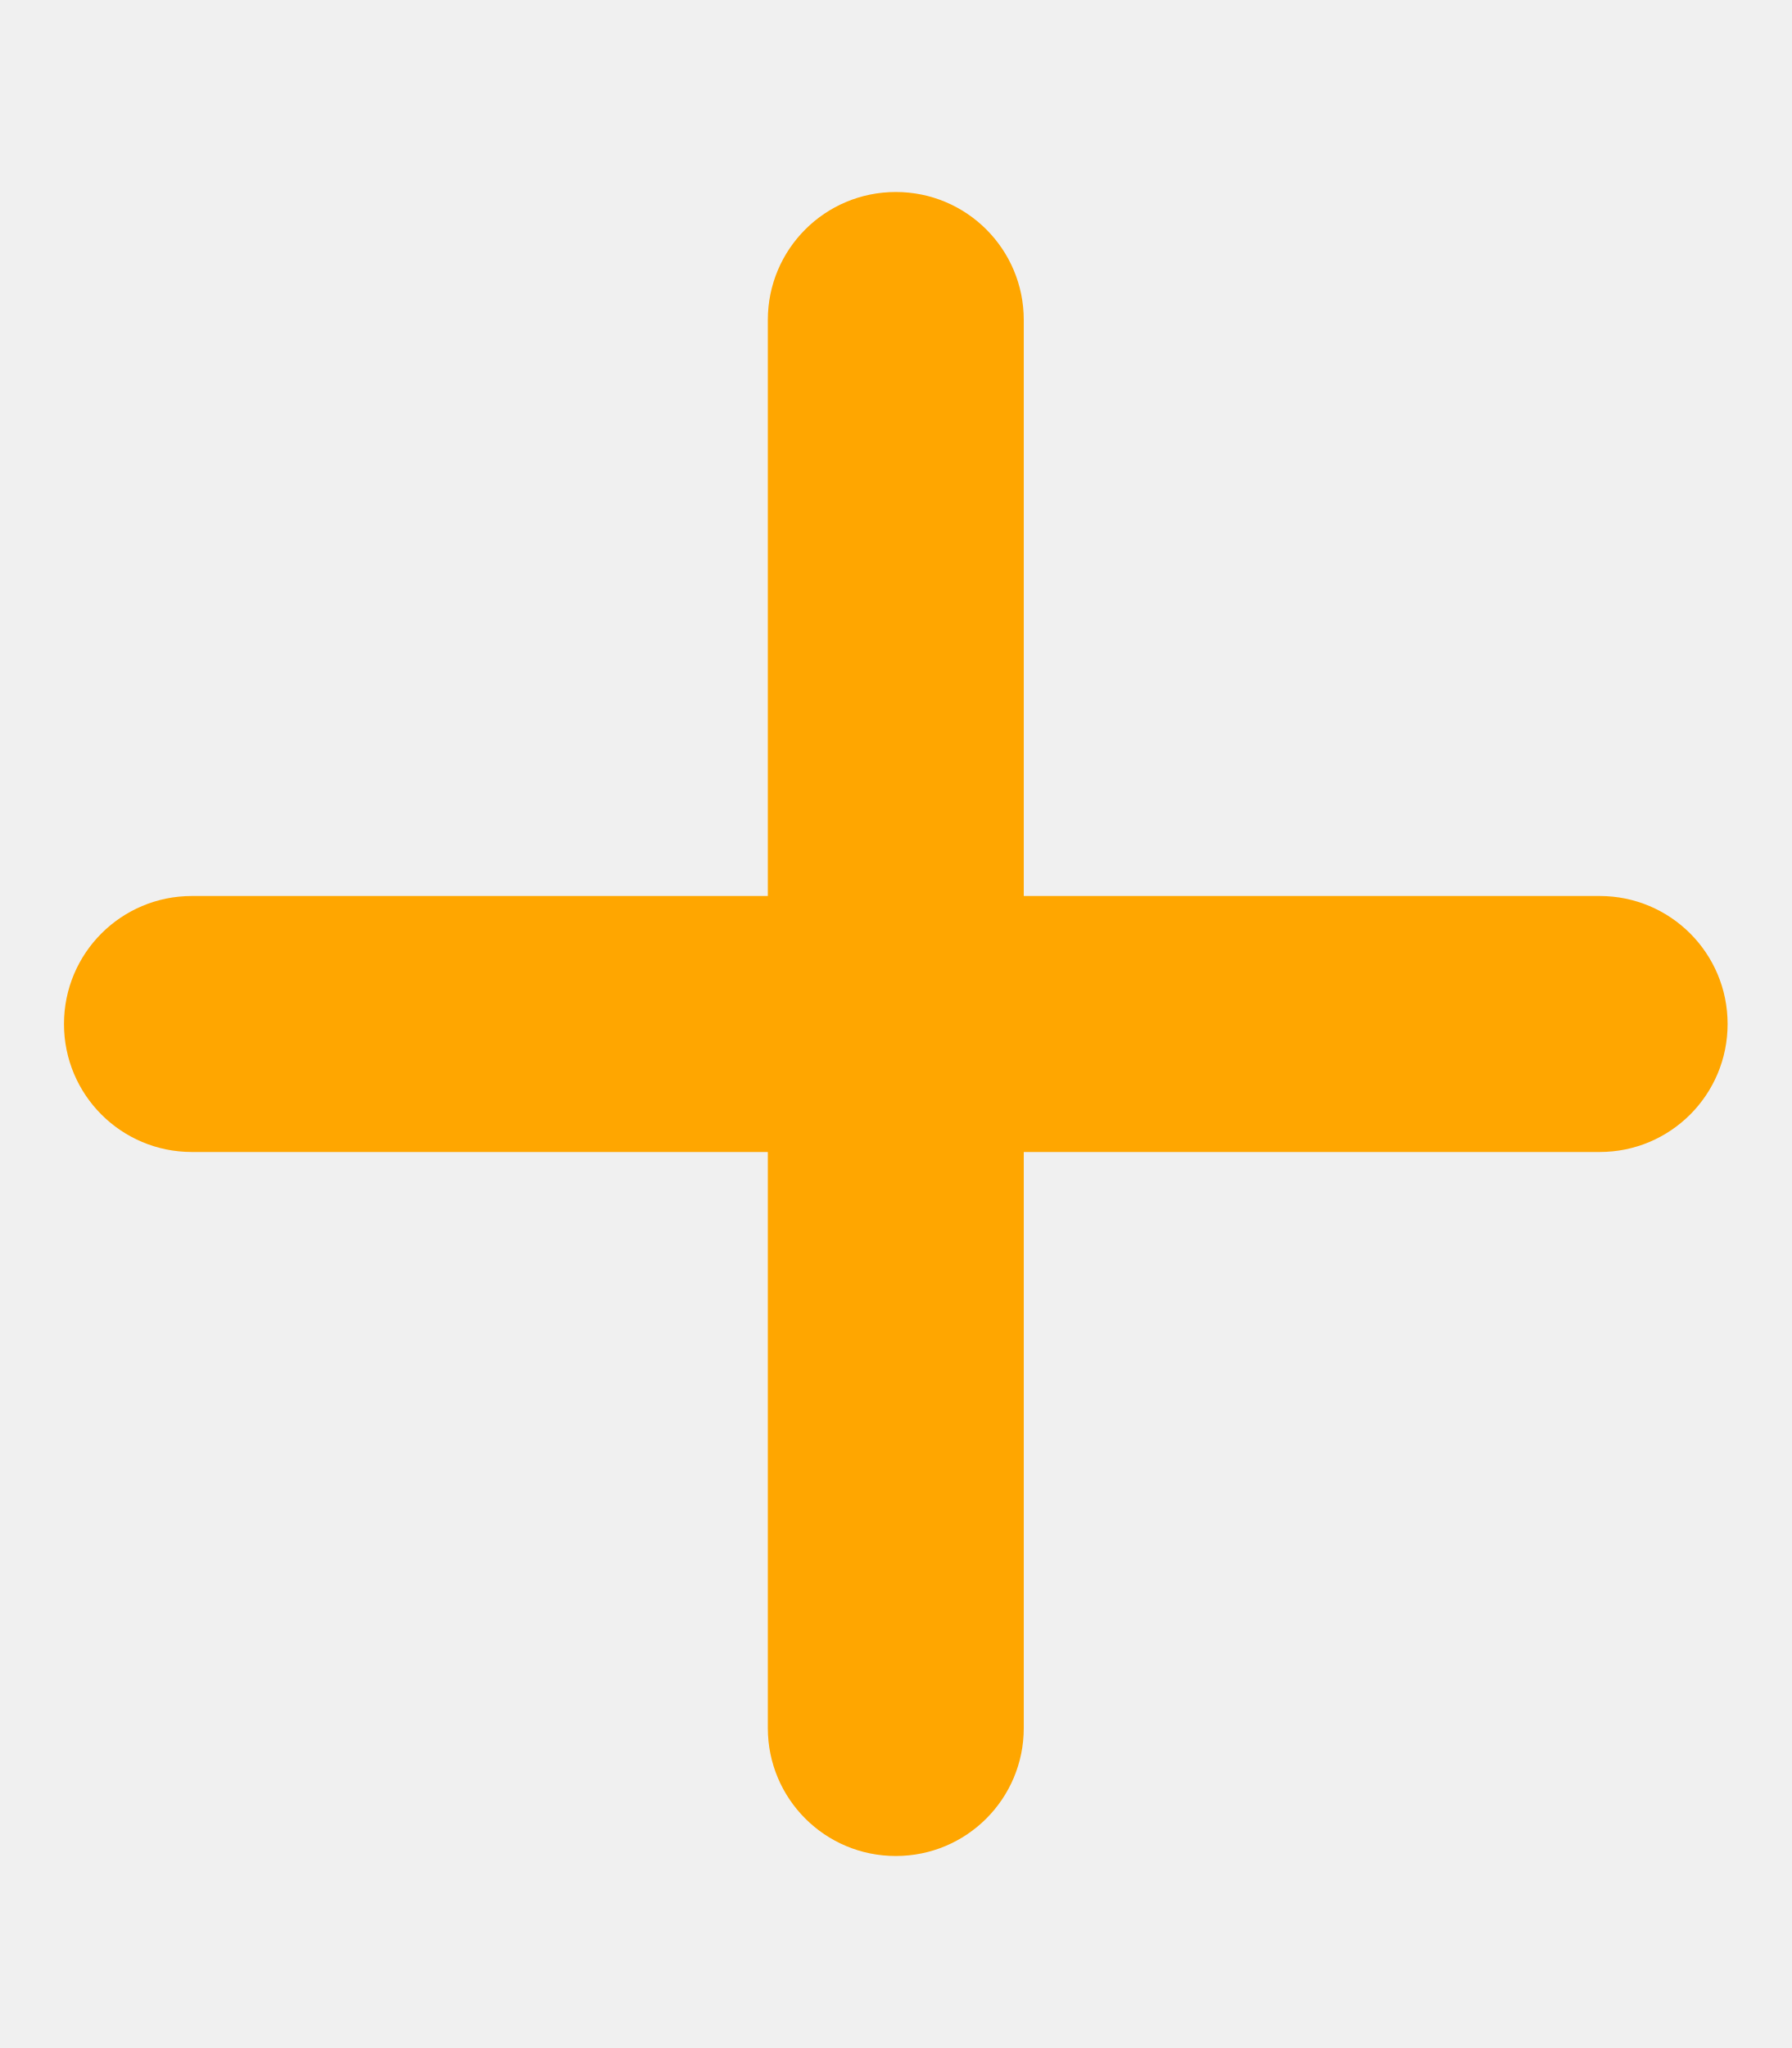
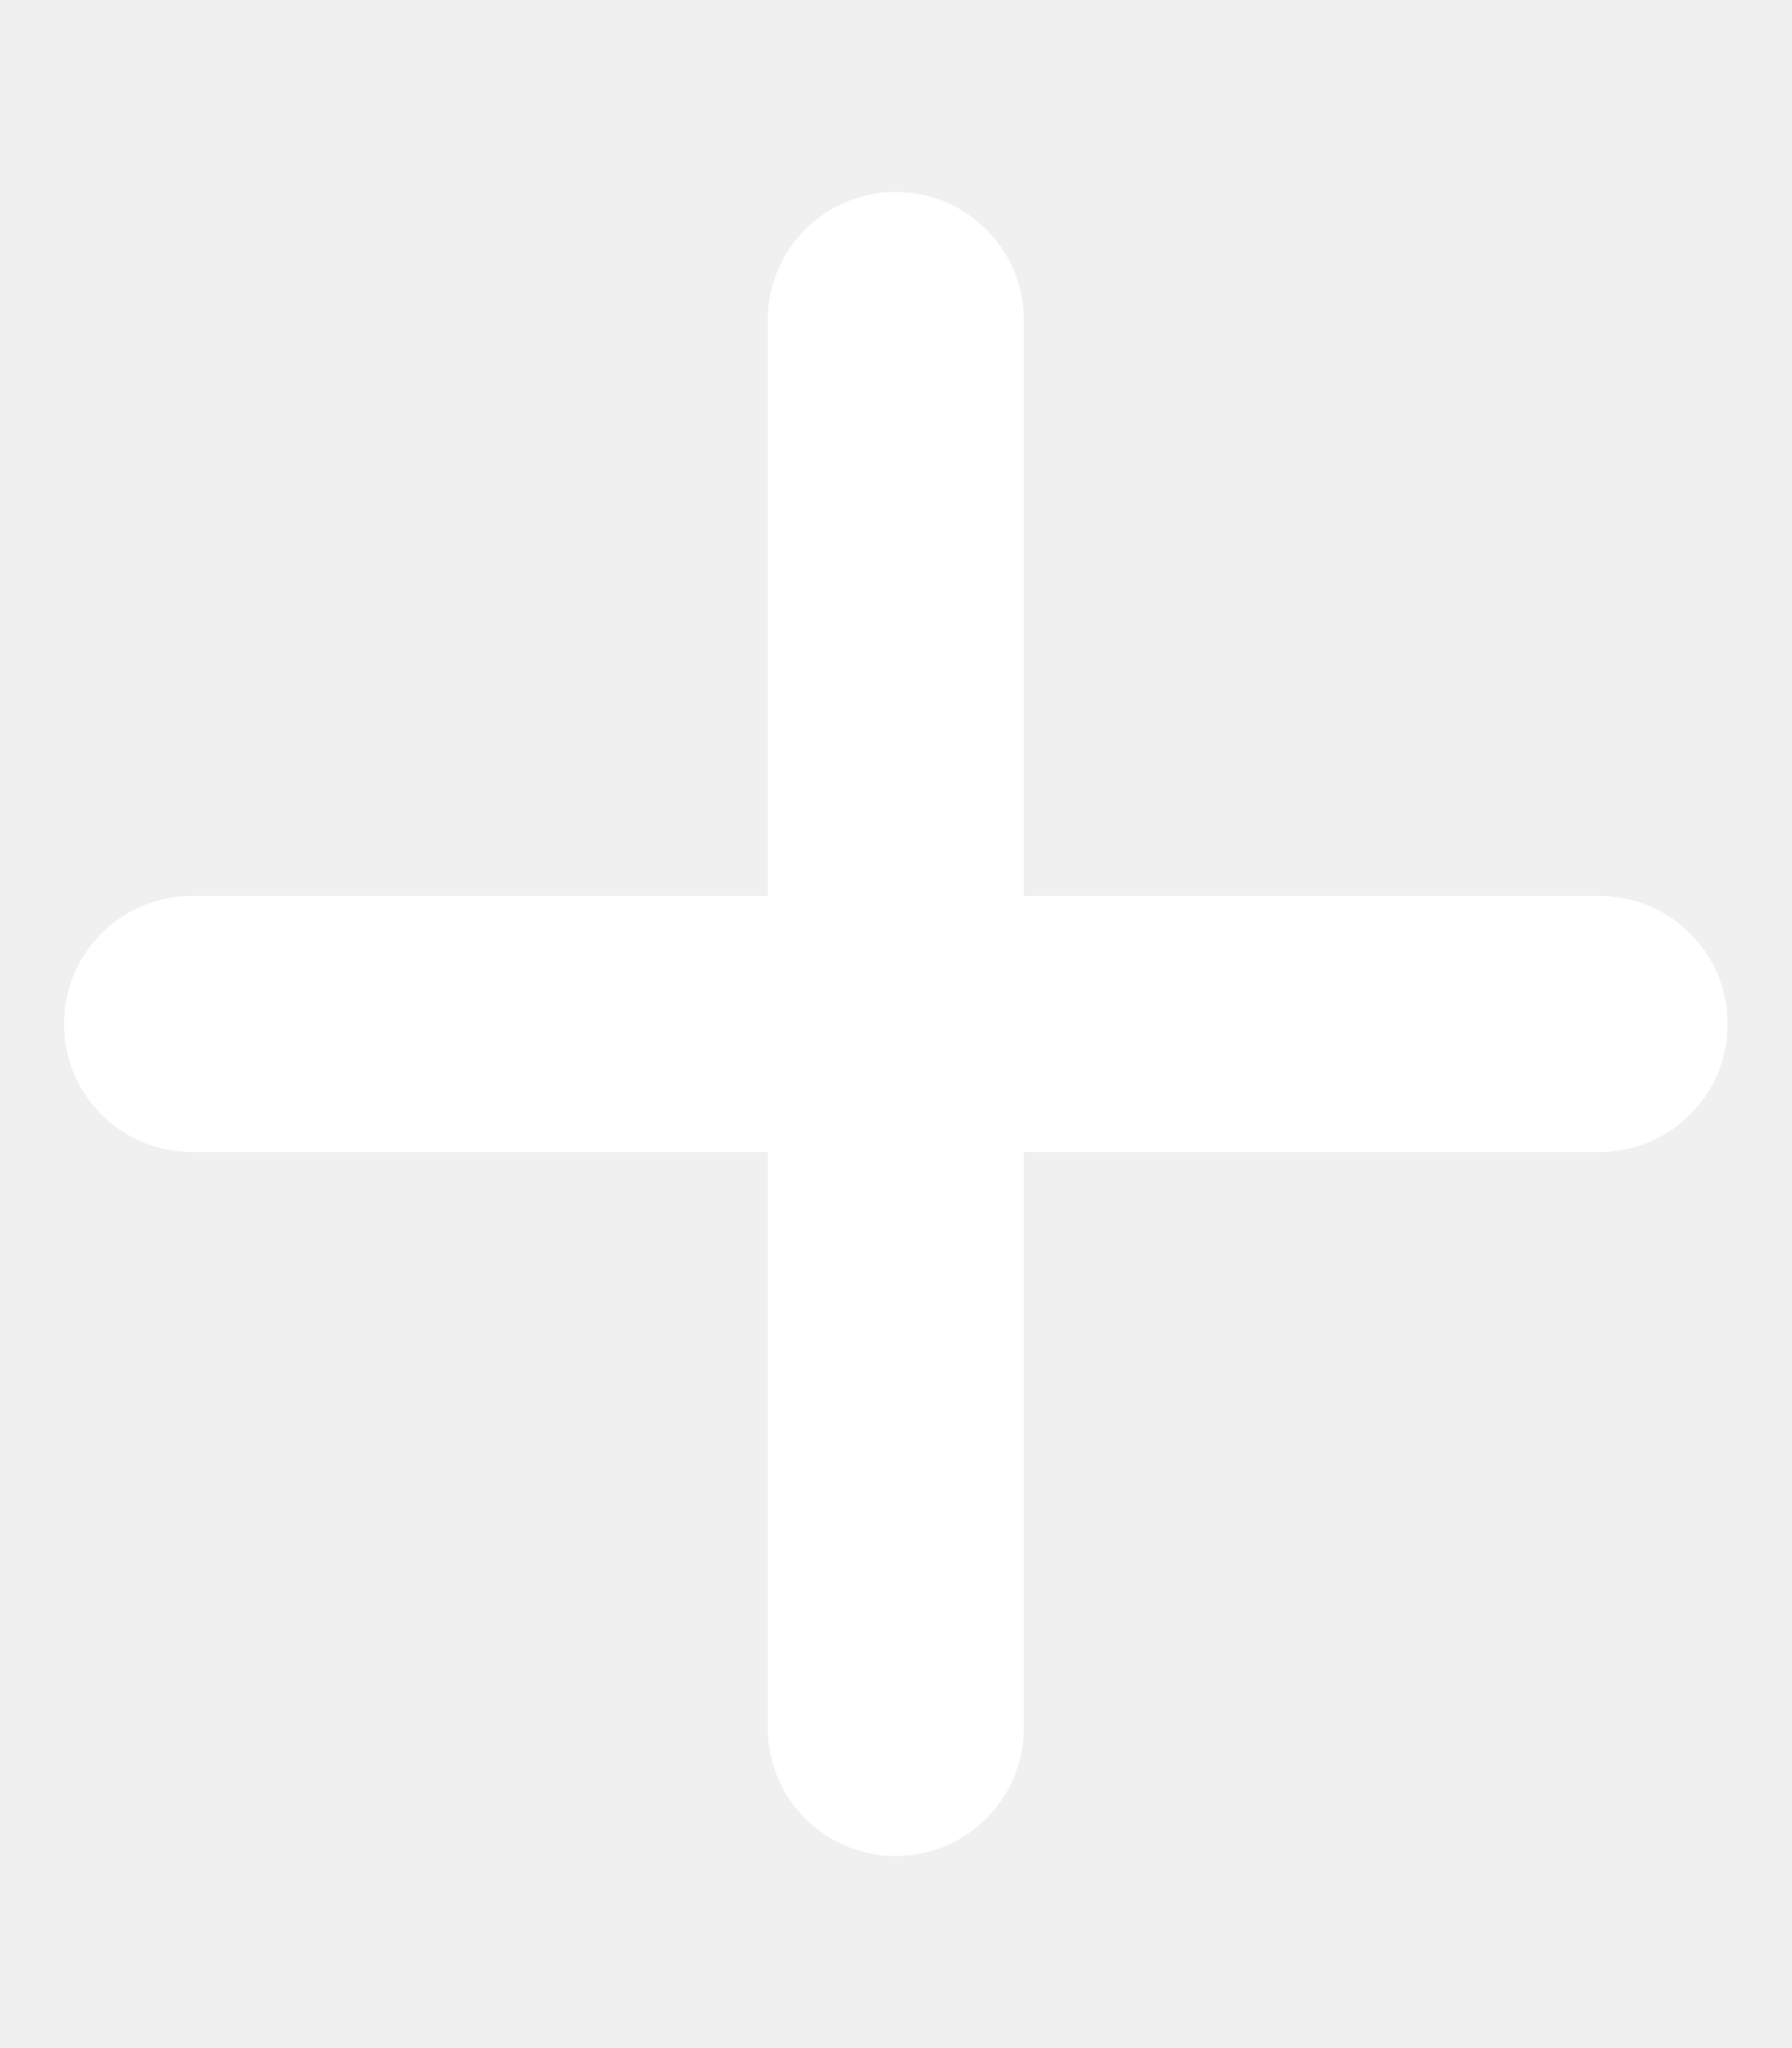
<svg xmlns="http://www.w3.org/2000/svg" height="16" width="14" viewBox="0 0 448 512">
-   <path opacity="1" fill="#ffa600" d="M256 80c0-17.7-14.3-32-32-32s-32 14.3-32 32V224H48c-17.7 0-32 14.3-32 32s14.3 32 32 32H192V432c0 17.7 14.3 32 32 32s32-14.3 32-32V288H400c17.7 0 32-14.3 32-32s-14.3-32-32-32H256V80z" />
+   <path opacity="1" fill="#ffffff" d="M256 80c0-17.7-14.3-32-32-32s-32 14.3-32 32V224H48c-17.7 0-32 14.3-32 32s14.3 32 32 32H192V432c0 17.7 14.3 32 32 32s32-14.3 32-32V288H400c17.7 0 32-14.3 32-32s-14.3-32-32-32H256V80z" />
</svg>
